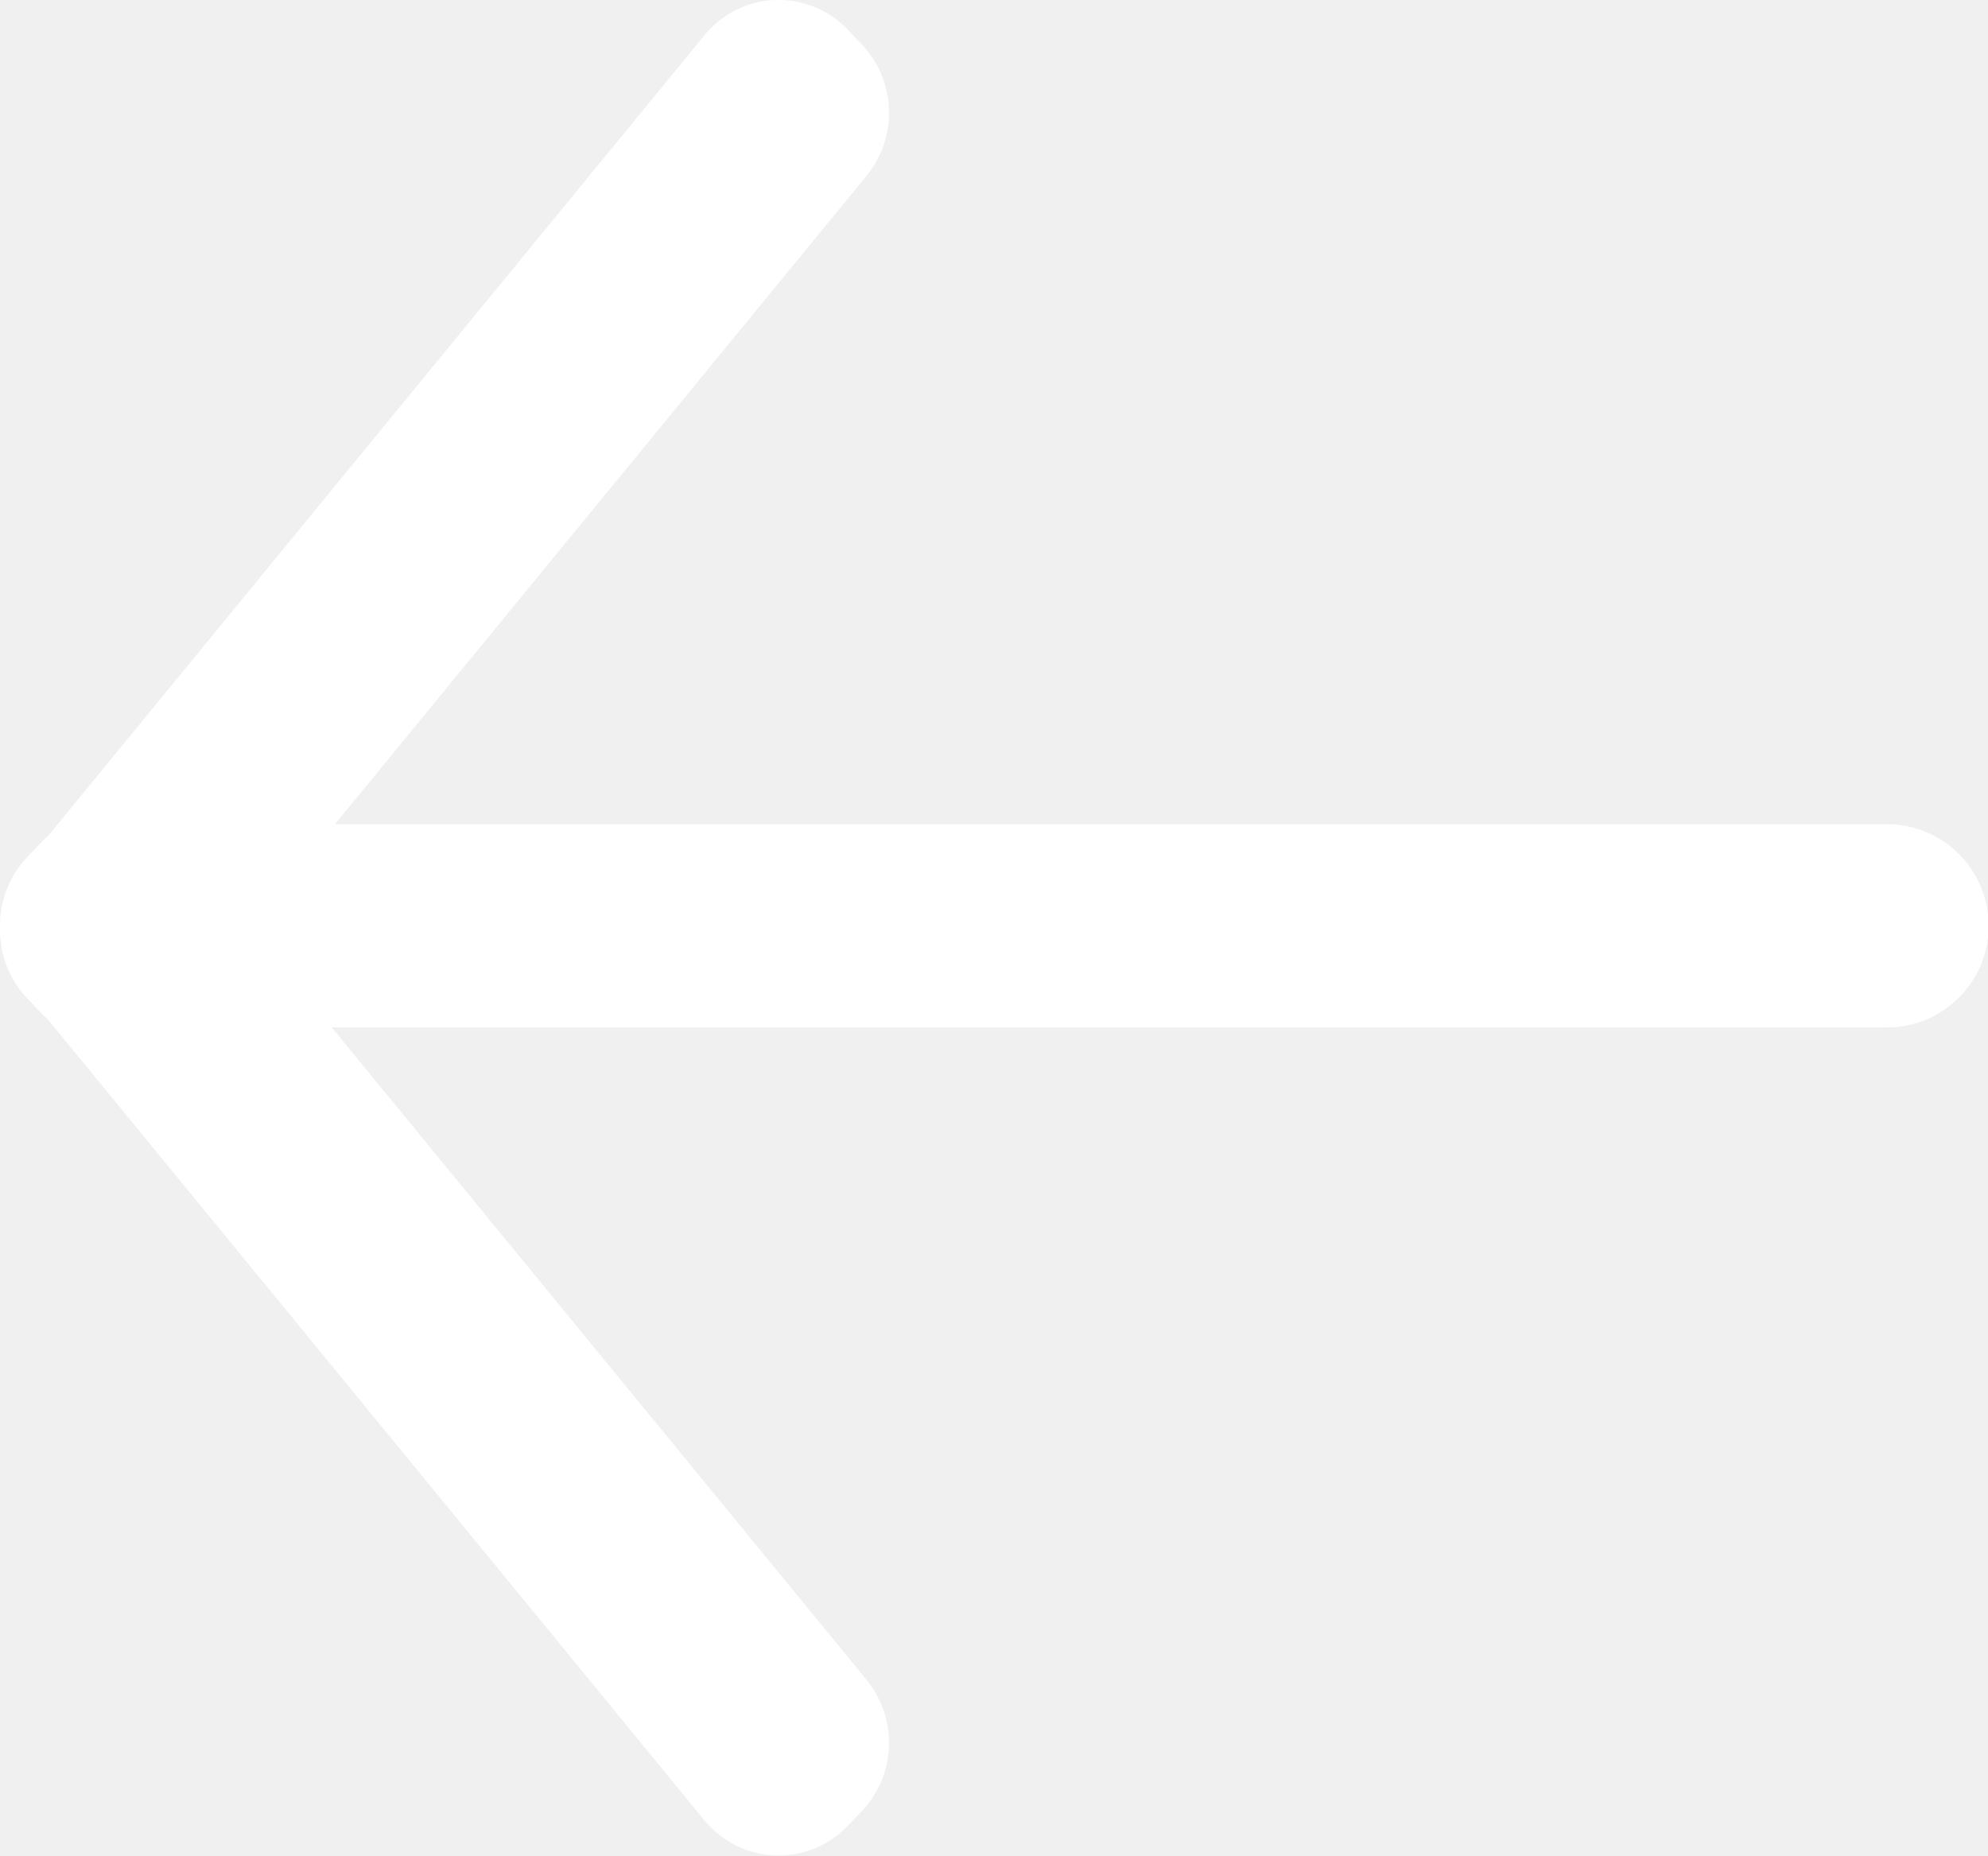
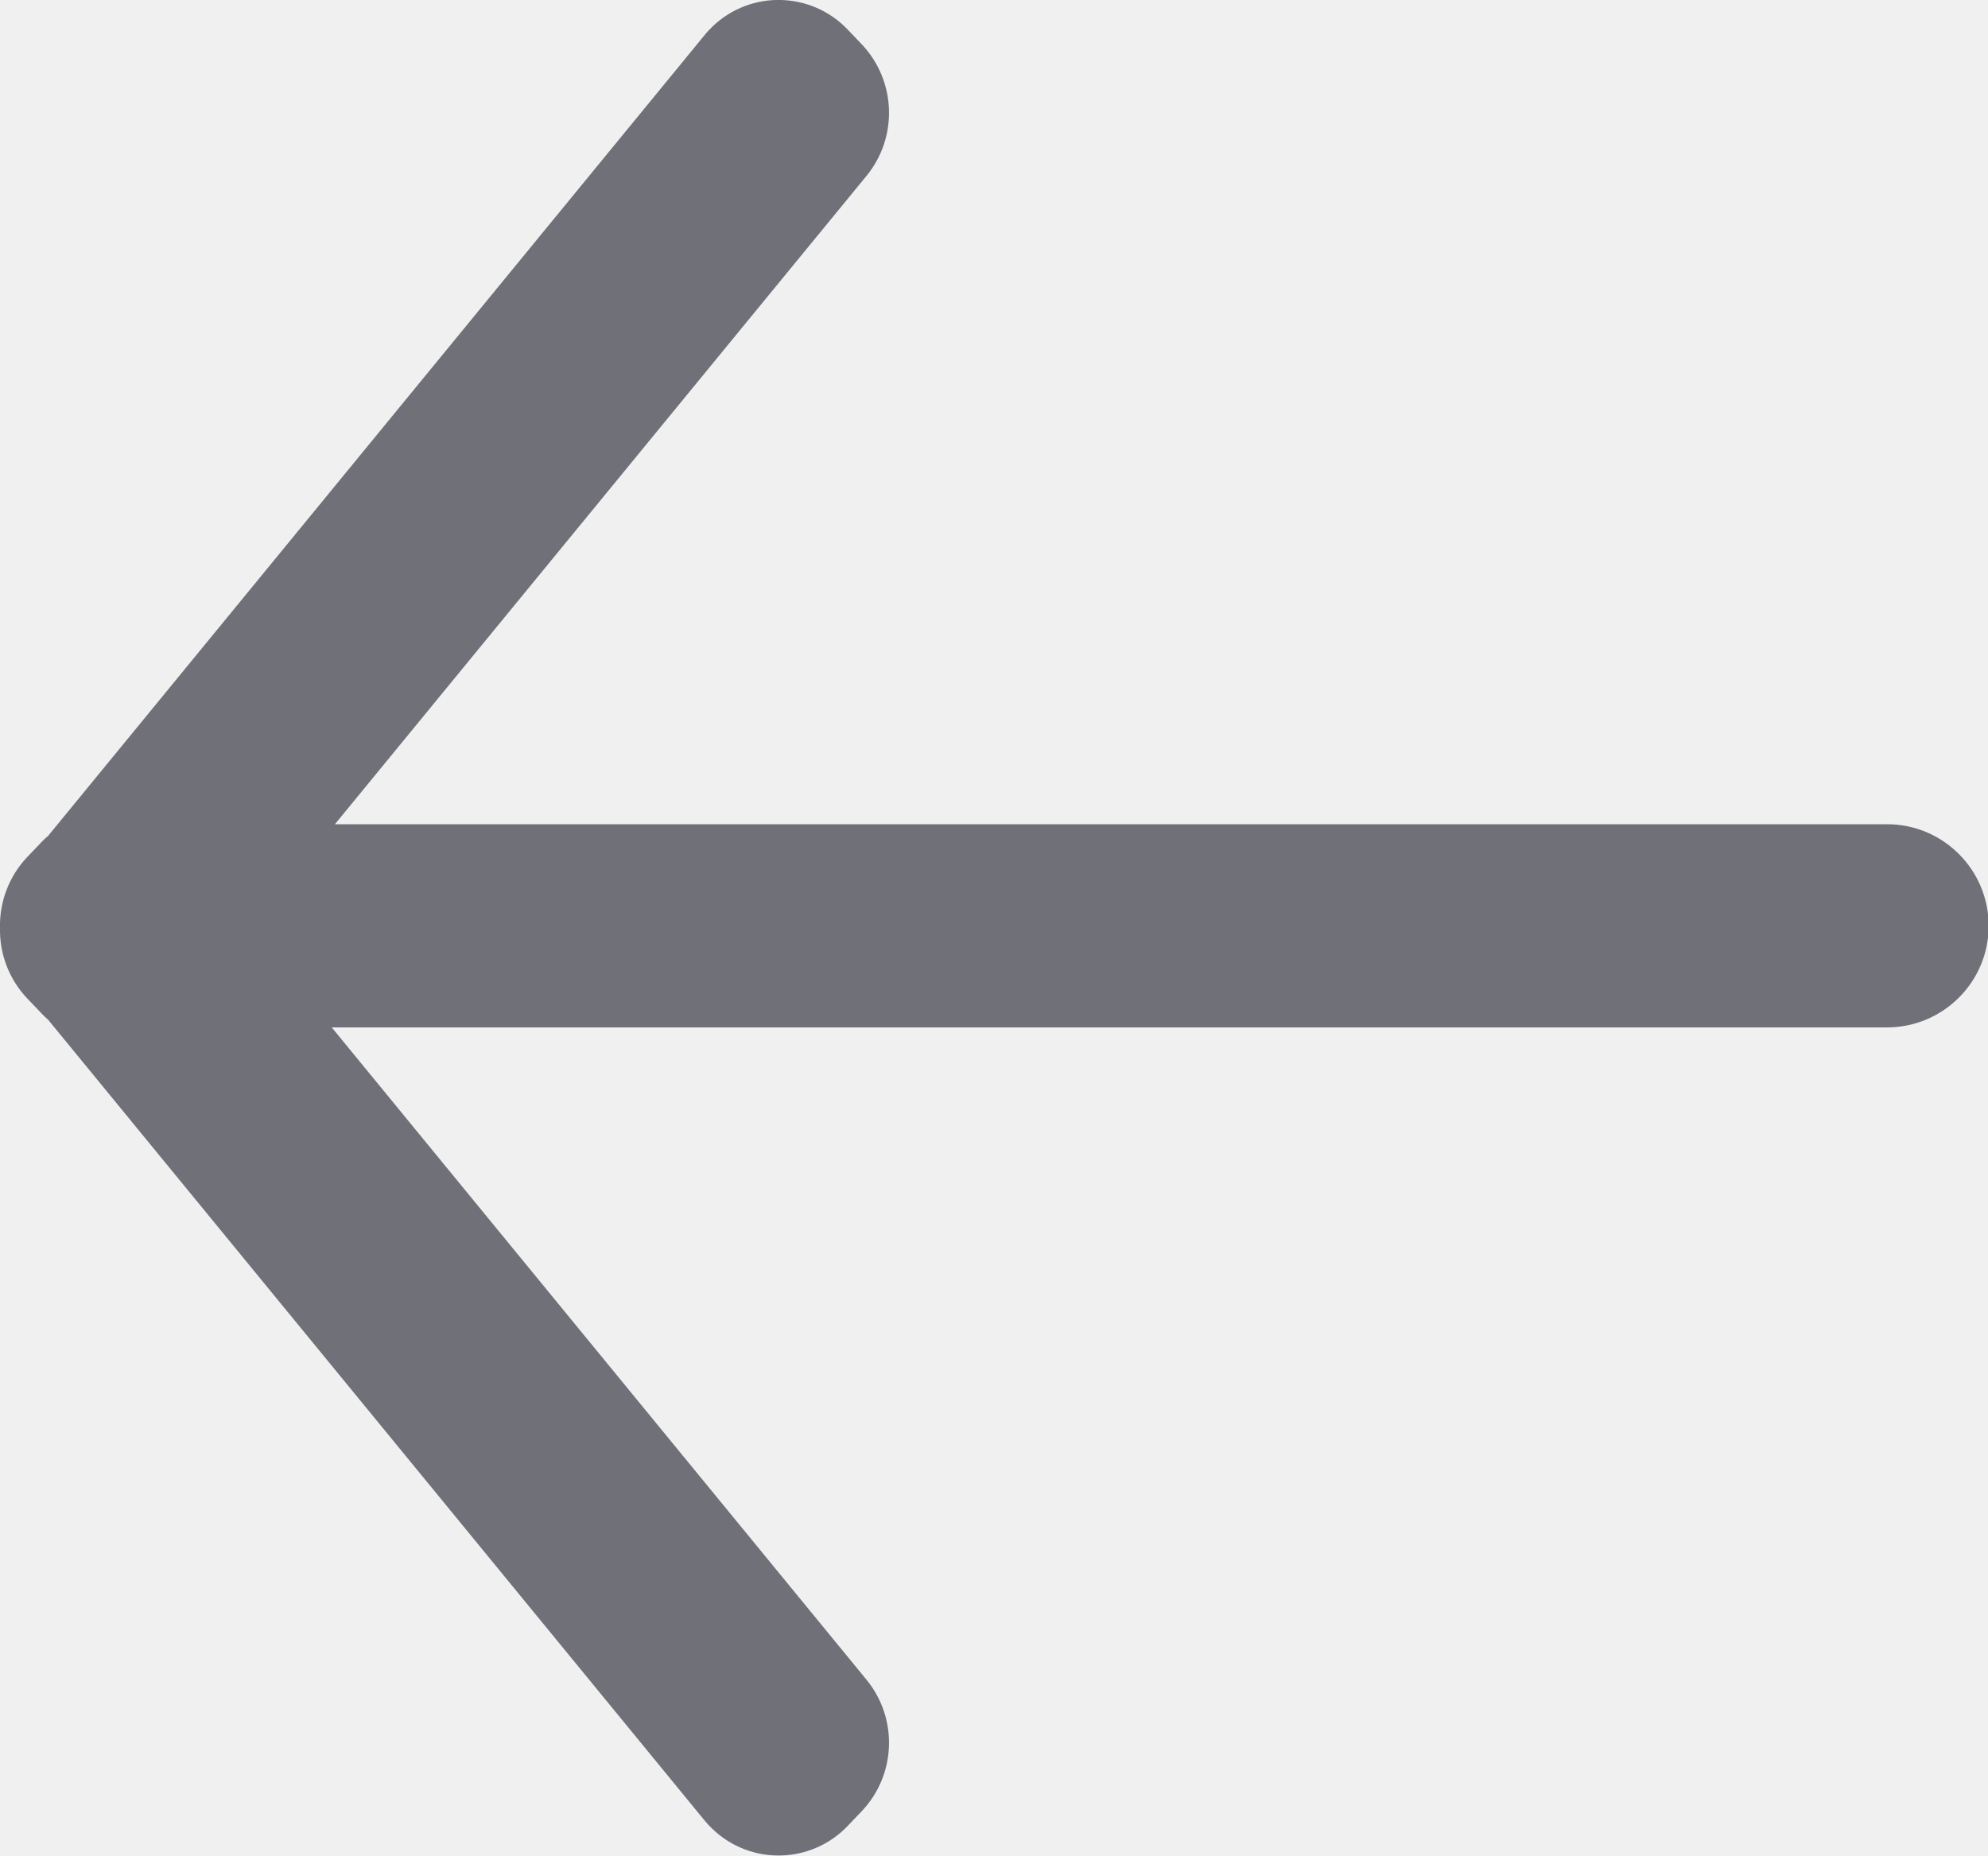
<svg xmlns="http://www.w3.org/2000/svg" width="15px" height="14px" viewBox="0 0 15 14" version="1.1">
  <g id="页面1" stroke="none" stroke-width="1" fill="none" fill-rule="evenodd" opacity="1">
-     <g id="browseing" transform="translate(-81, -11)" fill="#FFFFFF">
+     <g id="browseing" transform="translate(-81, -11)" fill="#6F7078">
      <g id="back" transform="translate(81, 11)">
        <path d="M2.503,7.752 L6.538,12.674 C6.778,12.967 6.762,13.393 6.501,13.667 L6.396,13.777 C6.121,14.065 5.665,14.076 5.377,13.801 C5.356,13.781 5.335,13.759 5.317,13.737 L0.363,7.694 C0.345,7.679 0.328,7.662 0.312,7.645 L0.207,7.535 C0.065,7.386 -0.004,7.193 0,7 C-0.004,6.808 0.065,6.614 0.207,6.465 L0.312,6.355 C0.328,6.338 0.345,6.322 0.363,6.307 L5.317,0.264 C5.335,0.241 5.356,0.22 5.377,0.199 C5.665,-0.076 6.121,-0.065 6.396,0.223 L6.501,0.333 C6.762,0.608 6.778,1.034 6.538,1.327 L2.527,6.219 L14.238,6.219 C14.661,6.219 15.005,6.562 15.005,6.986 C15.005,7.409 14.661,7.752 14.238,7.752 L2.503,7.752 Z" id="形状结合" />
      </g>
    </g>
  </g>
</svg>
